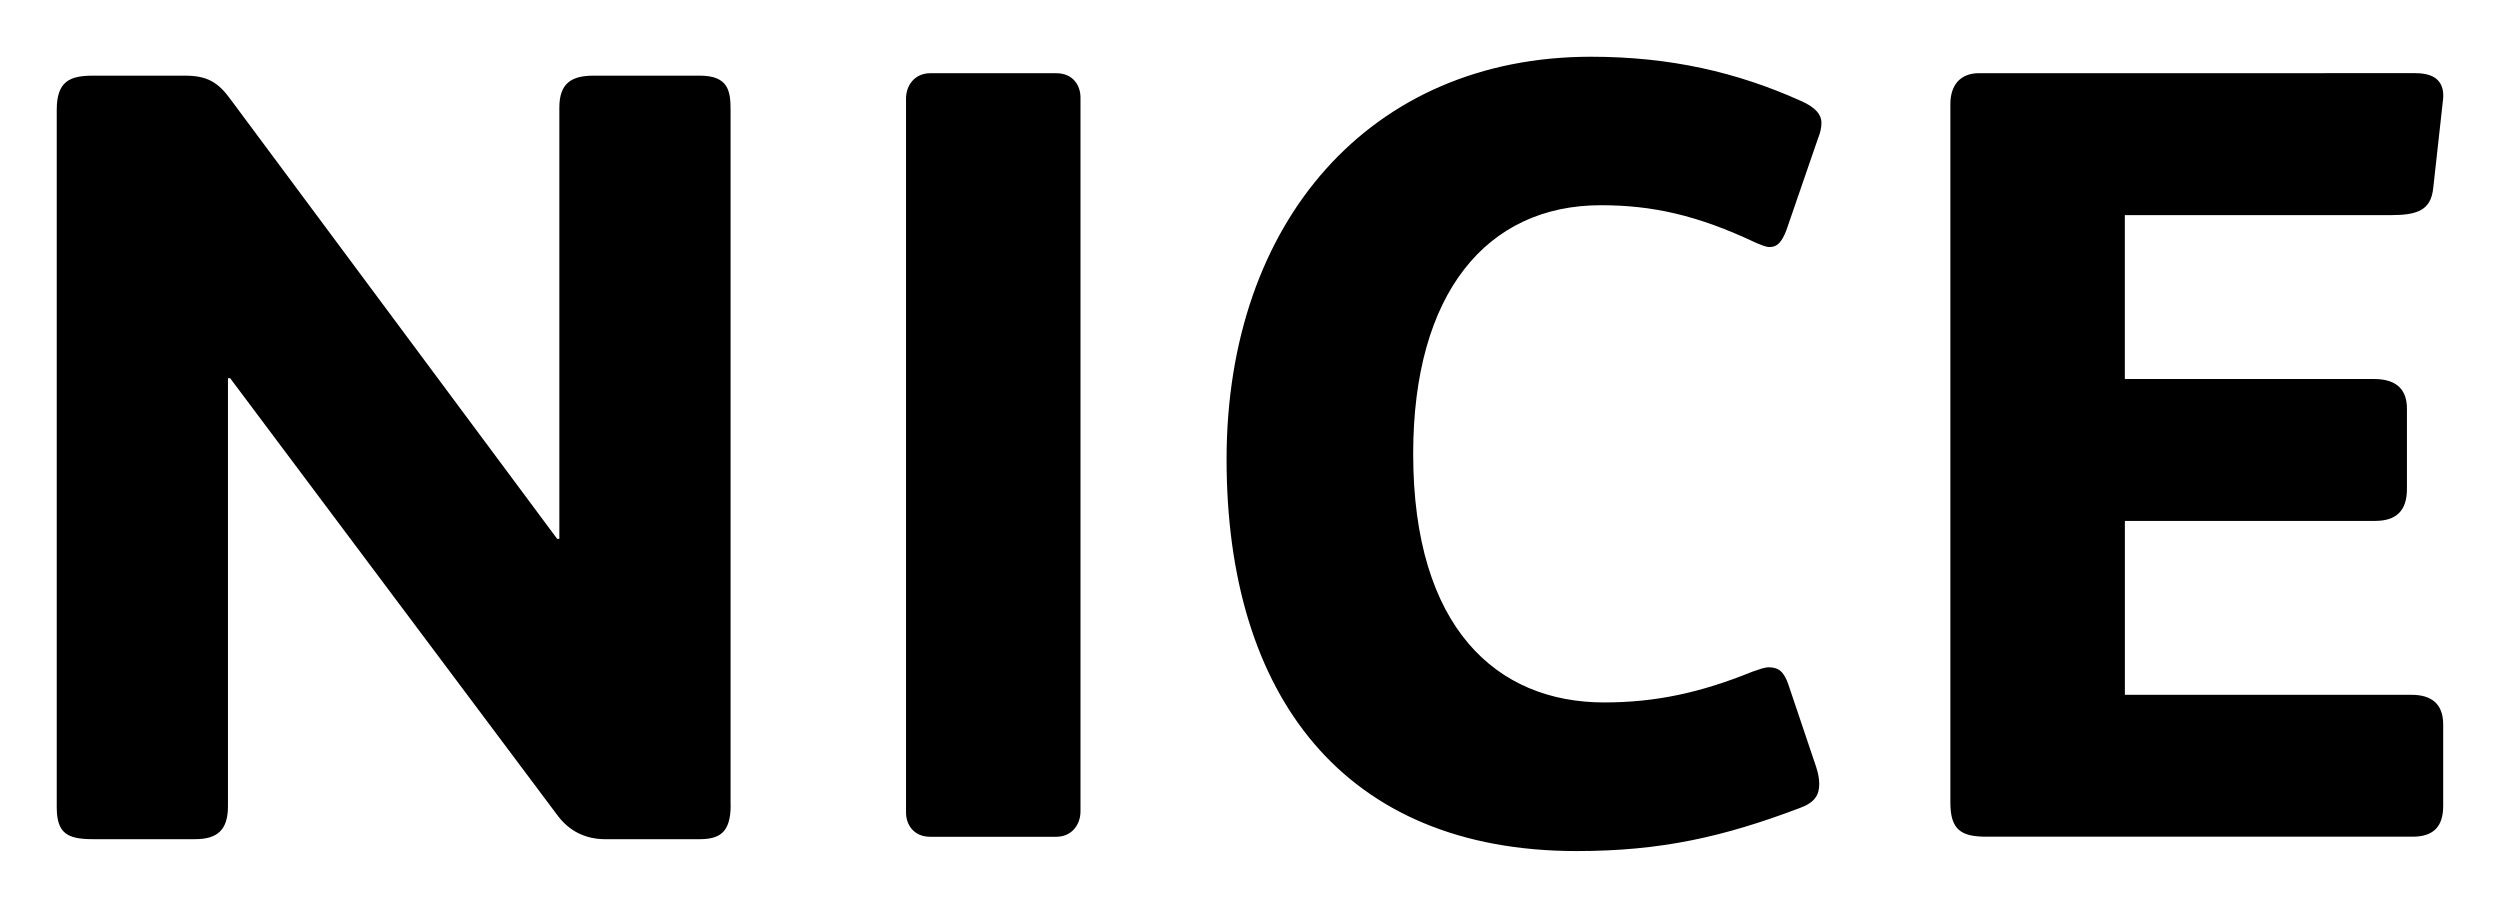
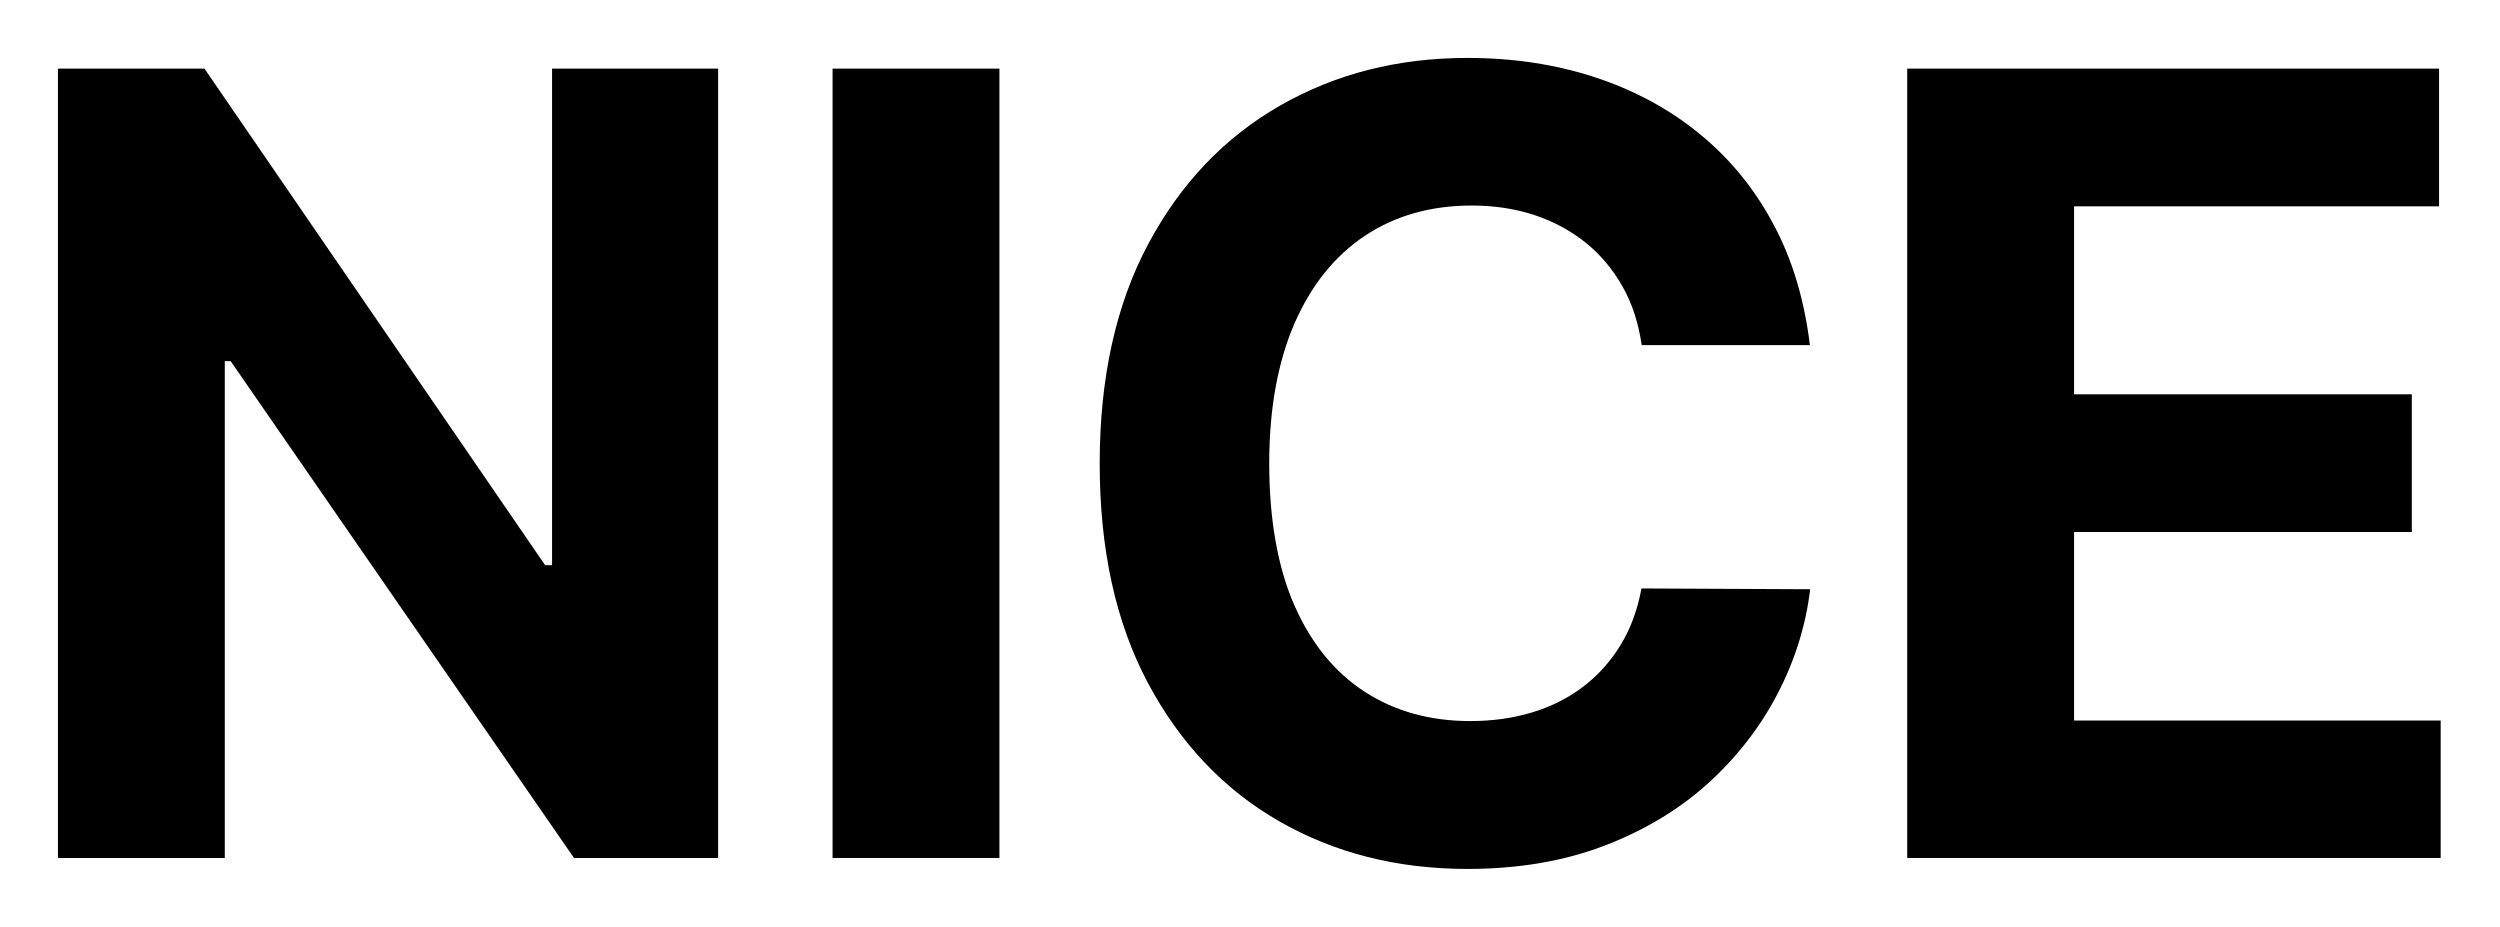
- <svg xmlns="http://www.w3.org/2000/svg" width="1410" height="512" viewBox="0 0 1410 512" fill="none">
-   <path d="M412.096 454.07C412.096 470.216 405.306 473.31 394.156 473.31H341.532C330.383 473.31 321.123 468.959 314.275 459.658L129.821 213.315H128.567V454.689C128.567 468.34 122.375 473.29 110.01 473.29H52.428C38.192 473.29 32 470.197 32 455.288V61.913C32 45.787 39.427 42.674 52.428 42.674H104.416C116.781 42.674 122.973 46.406 129.783 55.706L314.237 303.905H315.471V60.656C315.471 47.024 322.281 42.674 334.665 42.674H394.716C410.804 42.674 412.039 51.355 412.039 61.913V454.051H412.077L412.096 454.07ZM609.398 457.647C609.398 465.092 604.459 471.937 595.798 471.937H524.597C515.338 471.937 510.998 465.092 510.998 458.286V55.551C510.998 48.107 515.955 41.301 524.597 41.301H595.798C605.077 41.301 609.398 48.107 609.398 54.952V457.647V457.647ZM1025.41 77.904L1007.45 130.034C1005 136.241 1002.52 139.335 998.194 139.335C995.725 139.335 993.256 138.098 990.15 136.841C957.337 121.353 931.951 115.745 902.881 115.745C838.49 115.745 797.035 165.381 797.035 255.971C797.035 354.025 844.045 396.178 904.752 396.178C933.842 396.178 959.228 390.648 988.298 378.852C992.002 377.576 995.127 376.358 997.577 376.358C1003.15 376.358 1006.24 378.852 1008.71 386.278L1024.2 432.22C1025.43 435.933 1026.05 439.027 1026.05 442.14C1026.05 448.347 1023.58 452.697 1014.9 455.791C972.191 471.937 936.889 480 889.242 480C758.01 480 691.787 392.504 691.787 259.103C691.787 125.065 772.864 32 897.286 32C941.866 32 979.637 40.701 1015.52 56.828C1024.2 60.54 1027.3 64.891 1027.3 69.222C1027.32 71.716 1026.69 74.81 1025.43 77.923L1025.41 77.904ZM1362.47 41.281C1374.86 41.281 1378.54 47.488 1377.94 55.532L1372.37 105.806C1371.13 118.839 1363.09 121.333 1348.24 121.333H1198.41V213.76H1338.94C1352.58 213.76 1357.51 220.586 1357.51 230.505V275.791C1357.51 288.224 1351.32 293.793 1339.57 293.793H1198.43V391.866H1360C1371.13 391.866 1377.96 396.796 1377.96 408.592V454.534C1377.96 466.31 1372.39 471.898 1360.64 471.898H1120.42C1106.18 471.898 1100.01 468.166 1100.01 452.659V58.645C1100.01 48.088 1105.58 41.281 1116.1 41.281L1362.47 41.262V41.281Z" fill="black" />
+ <svg xmlns="http://www.w3.org/2000/svg" width="1381" height="512" viewBox="0 0 1381 512" fill="none">
+   <path d="M396.692 37.908V473.944H317.077L127.42 199.501H124.17V473.944H32V37.908H112.944L301.125 312.203H304.965V37.908H396.692Z" fill="black" />
+   <path d="M552.082 37.908H459.912V473.944H552.082V37.908Z" fill="black" />
+   <path d="M1000.08 190.639H906.878C905.105 178.527 901.708 167.892 896.39 158.439C891.073 148.985 884.426 141.009 876.154 134.214C867.883 127.567 858.429 122.398 847.794 118.853C837.012 115.308 825.49 113.535 812.935 113.535C790.336 113.535 770.69 119.148 753.999 130.226C737.308 141.304 724.31 157.552 715.004 178.822C705.846 200.092 701.12 225.794 701.12 256.074C701.12 286.354 705.699 313.237 715.004 334.359C724.31 355.482 737.308 371.434 753.999 382.217C770.69 393 790.188 398.317 812.197 398.317C824.604 398.317 835.978 396.692 846.613 393.443C857.248 390.193 866.553 385.467 874.825 379.115C883.097 372.764 889.891 365.083 895.356 356.073C900.822 347.062 904.662 336.575 906.73 325.054L999.934 325.497C997.571 345.438 991.515 364.787 981.914 383.251C972.313 401.714 959.462 418.258 943.362 432.881C927.261 447.356 908.059 458.878 885.903 467.297C863.747 475.716 838.636 480 810.572 480C771.724 480 737.013 471.137 706.437 453.56C675.862 435.983 651.785 410.429 634.06 377.195C616.335 343.813 607.472 303.488 607.472 256.074C607.472 208.659 616.483 168.04 634.355 134.657C652.228 101.275 676.452 75.869 707.176 58.292C737.899 40.715 772.315 32 810.572 32C835.83 32 859.316 35.545 880.881 42.635C902.594 49.725 921.796 60.065 938.487 73.654C955.178 87.243 968.915 103.786 979.403 123.432C990.038 143.077 996.684 165.381 999.786 190.639" fill="black" />
+   <path d="M1053.55 473.944V37.908H1347.34V113.978H1145.72V217.817H1332.28V293.887H1145.72V398.022H1348.23V473.944H1053.55Z" fill="black" />
</svg>
